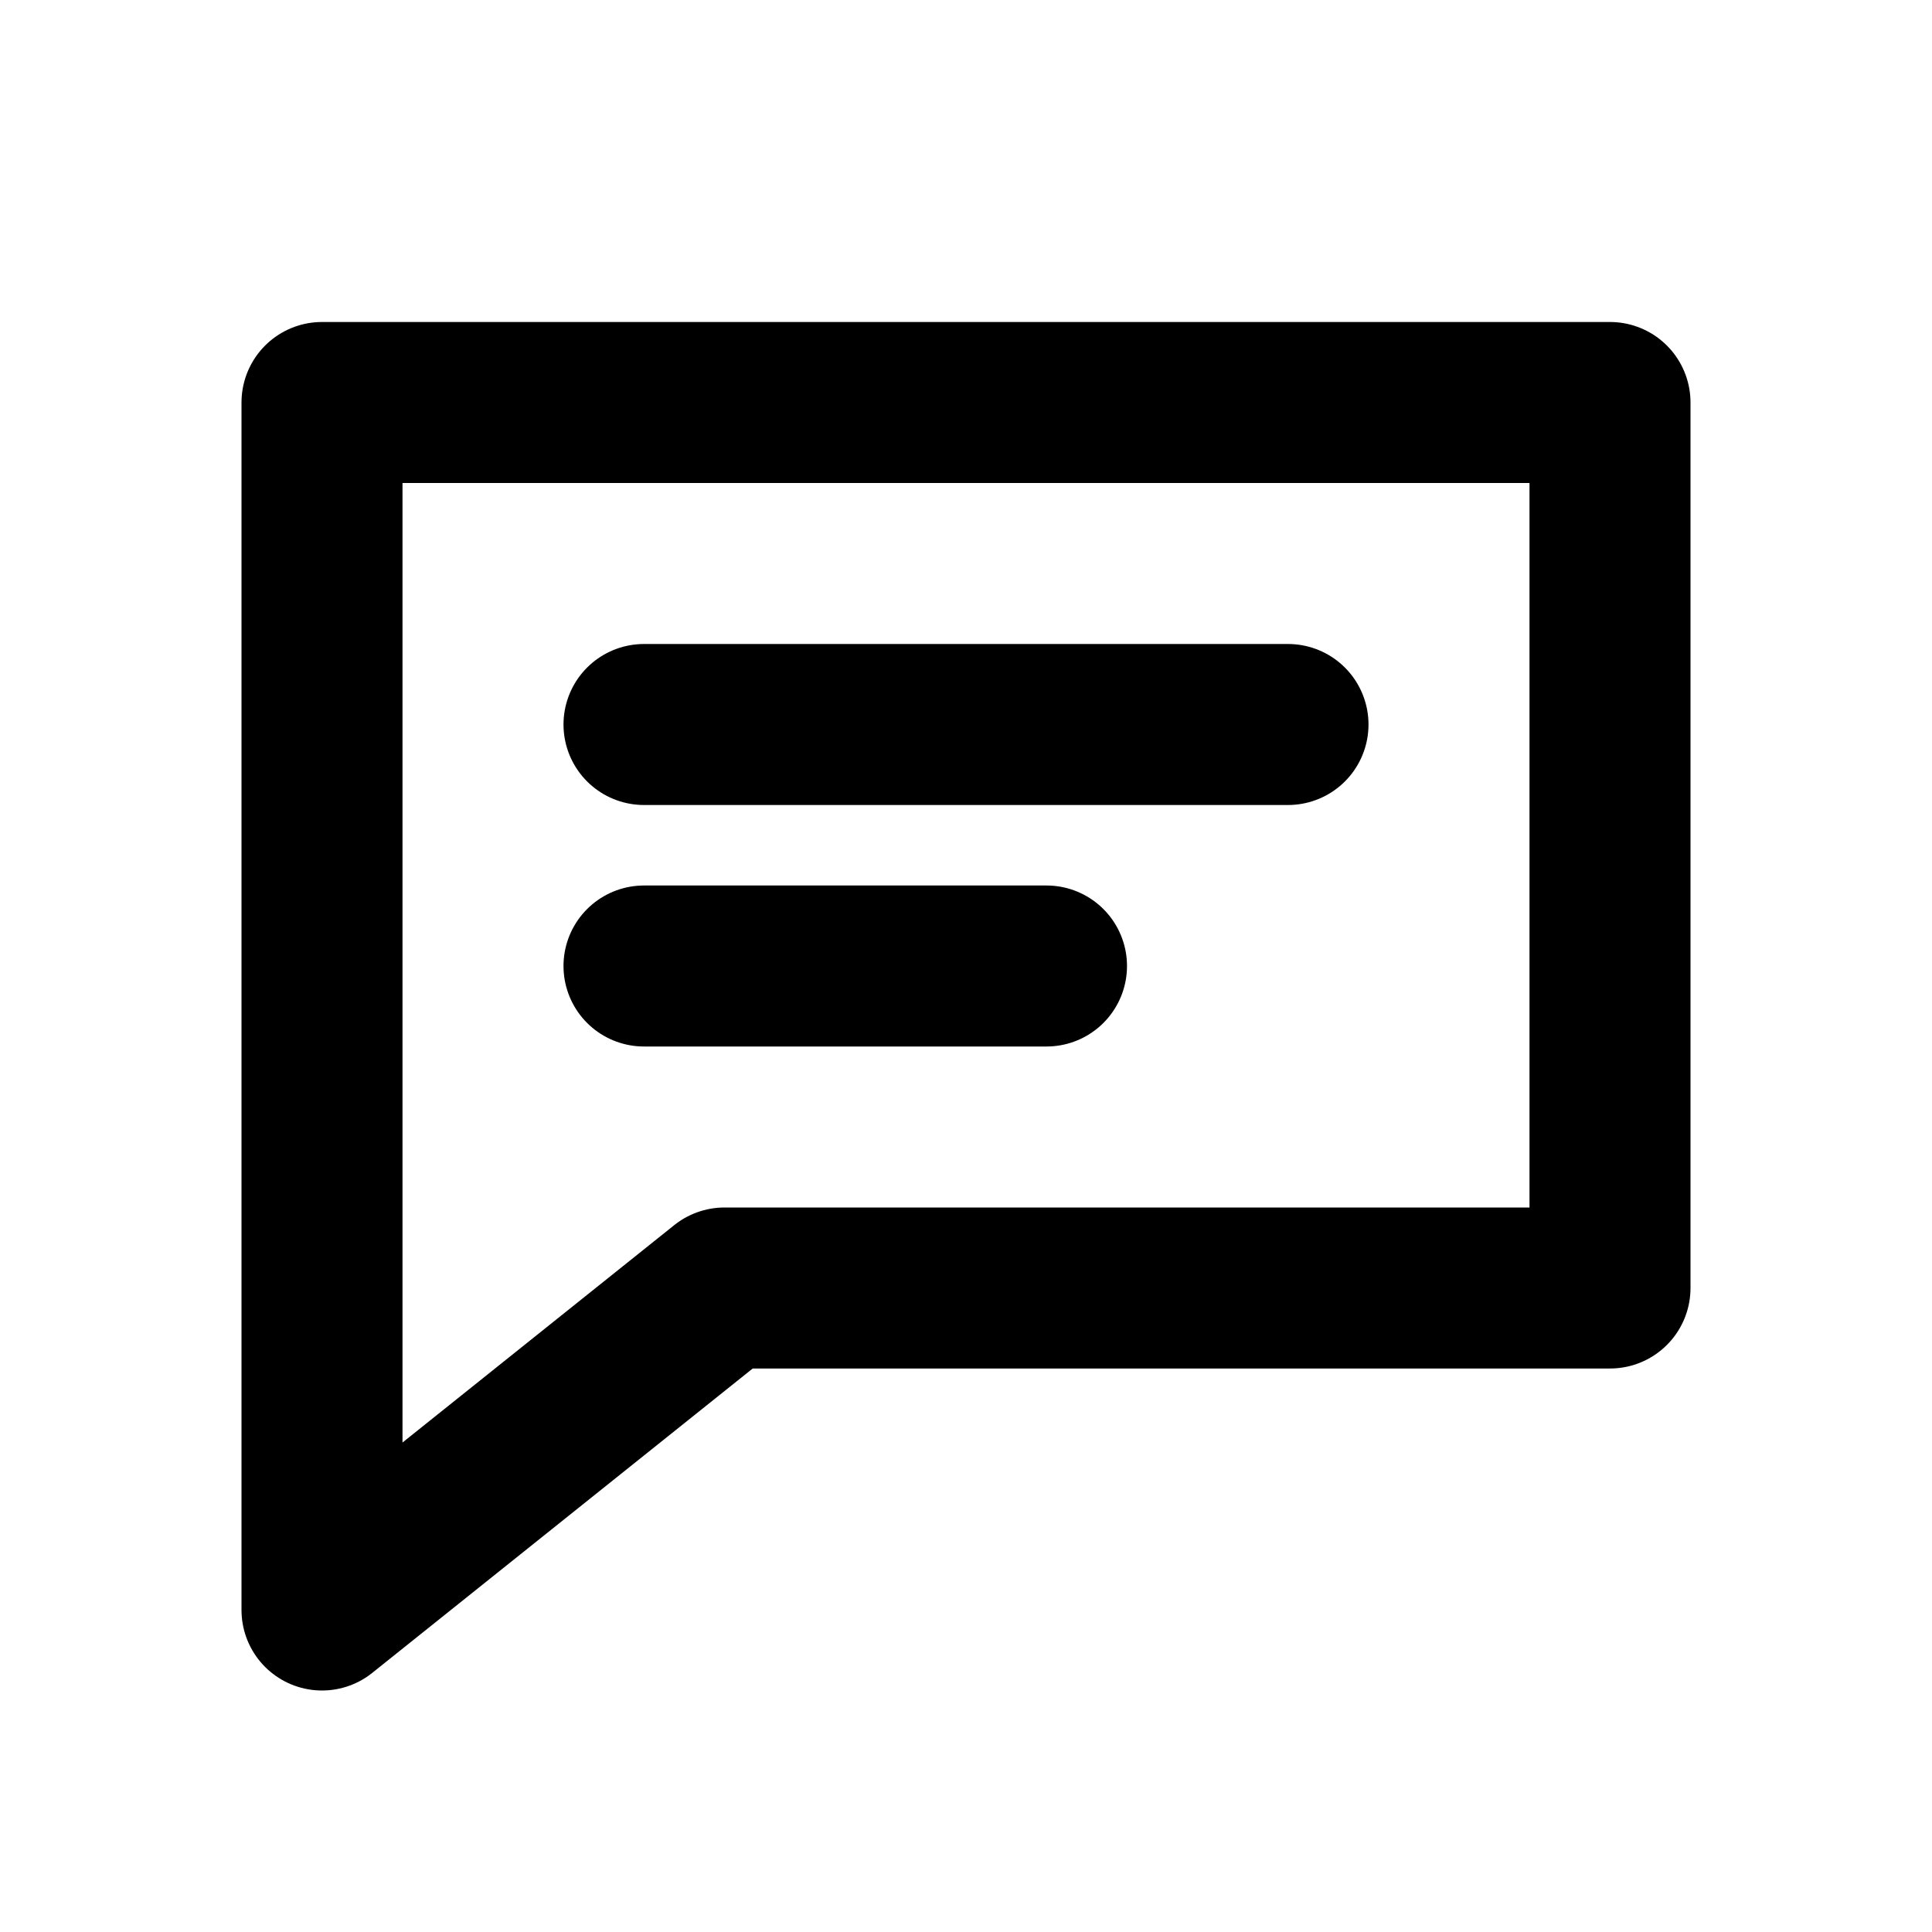
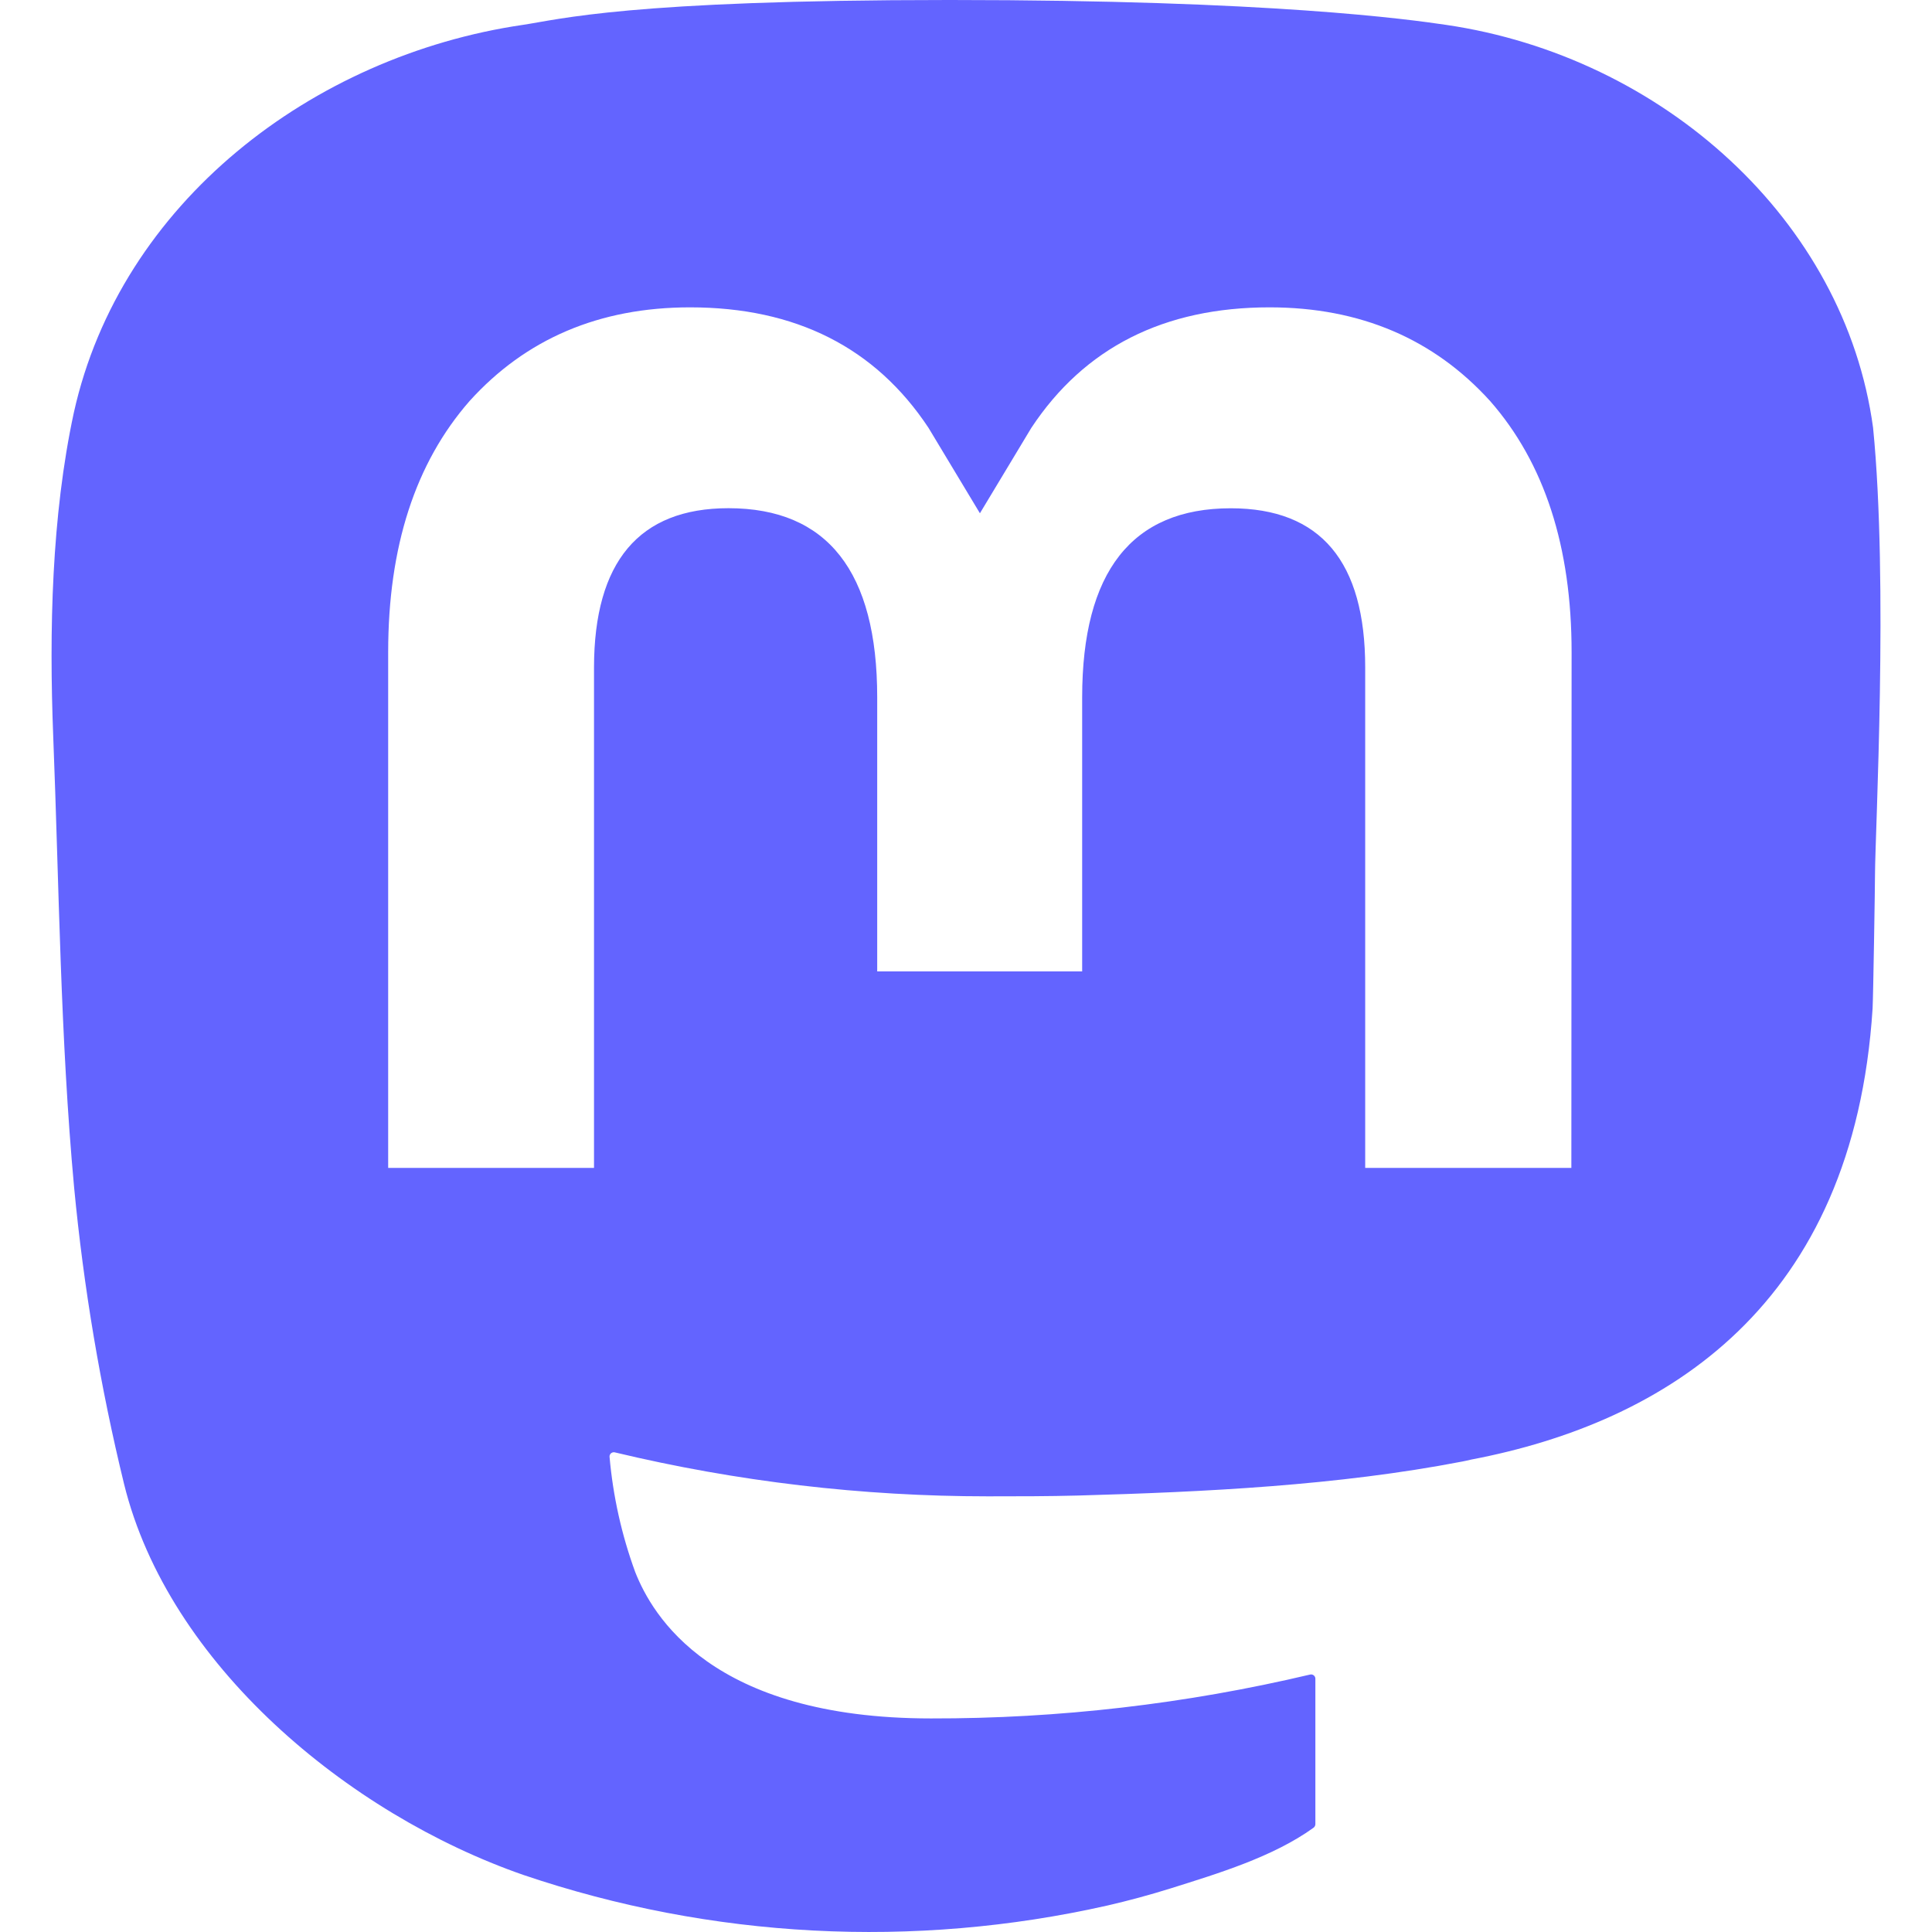
- <svg xmlns="http://www.w3.org/2000/svg" viewBox="0 0 24 24" fill="none" stroke="currentColor" stroke-width="2" stroke-linecap="round" stroke-linejoin="round">
-   <path d="M4 5h16v11H9l-5 4Z" />
-   <path d="M8 9h8M8 12h5" />
+ <svg xmlns="http://www.w3.org/2000/svg" viewBox="0 0 24 24" fill="#6364FF">
+   <path d="M23.268 5.313c-.35-2.578-2.617-4.61-5.304-5.004C17.51.242 15.792 0 11.813 0h-.03c-3.98 0-4.835.242-5.288.309C3.882.692 1.496 2.518.917 5.127.64 6.412.61 7.837.661 9.143c.074 1.874.088 3.745.26 5.611.118 1.24.325 2.47.62 3.68.55 2.237 2.777 4.098 4.96 4.857 2.336.792 4.849.923 7.256.38.265-.061.527-.132.786-.213.585-.184 1.27-.39 1.774-.753a.057.057 0 0 0 .023-.043v-1.809a.052.052 0 0 0-.02-.041.053.053 0 0 0-.046-.01 20.282 20.282 0 0 1-4.709.545c-2.73 0-3.463-1.284-3.674-1.818a5.593 5.593 0 0 1-.319-1.433.053.053 0 0 1 .066-.054c1.517.363 3.072.546 4.632.546.376 0 .75 0 1.125-.01 1.57-.044 3.224-.124 4.768-.422.038-.008.077-.015.11-.024 2.435-.464 4.753-1.92 4.989-5.604.008-.145.03-1.52.03-1.67.002-.512.167-3.63-.024-5.545zm-3.748 9.195h-2.561V8.29c0-1.309-.55-1.976-1.67-1.976-1.23 0-1.846.79-1.846 2.35v3.403h-2.546V8.663c0-1.56-.617-2.35-1.848-2.35-1.112 0-1.668.668-1.67 1.977v6.218H4.822V8.102c0-1.31.337-2.35 1.011-3.12.696-.77 1.608-1.164 2.74-1.164 1.311 0 2.302.5 2.962 1.498l.638 1.06.638-1.06c.66-.999 1.65-1.498 2.96-1.498 1.13 0 2.043.395 2.74 1.164.675.77 1.012 1.81 1.012 3.12z" />
</svg>
